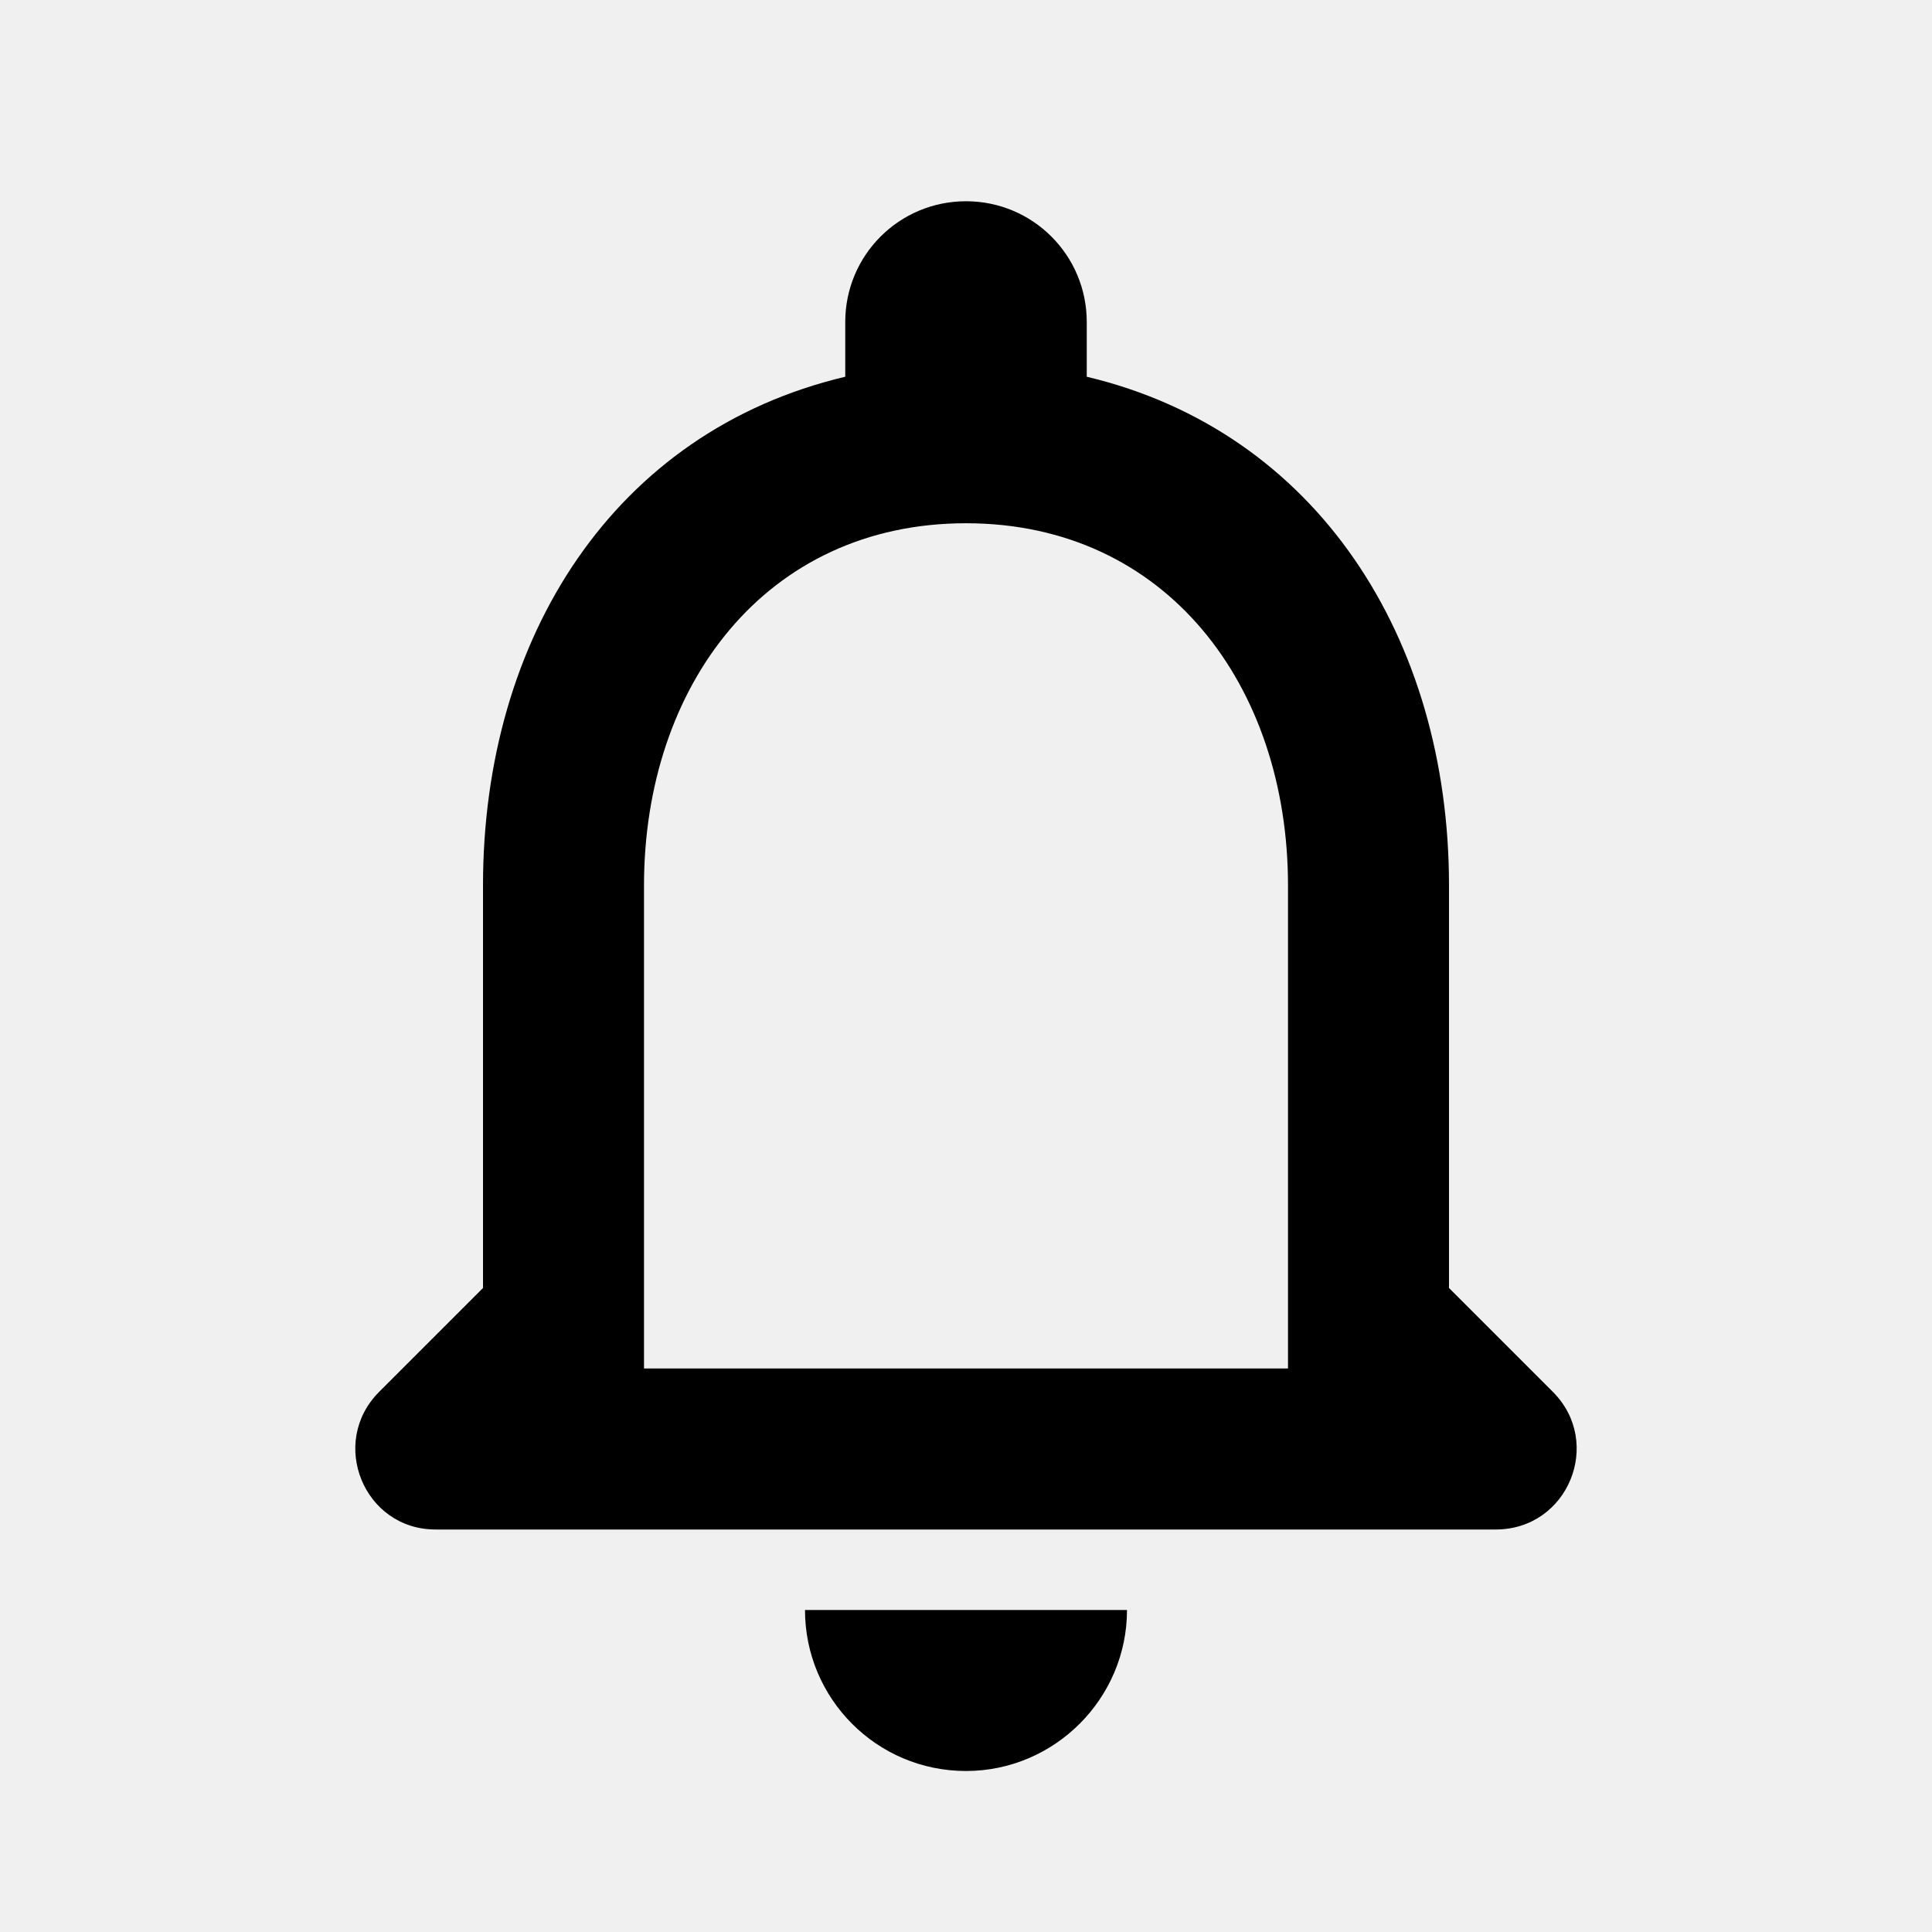
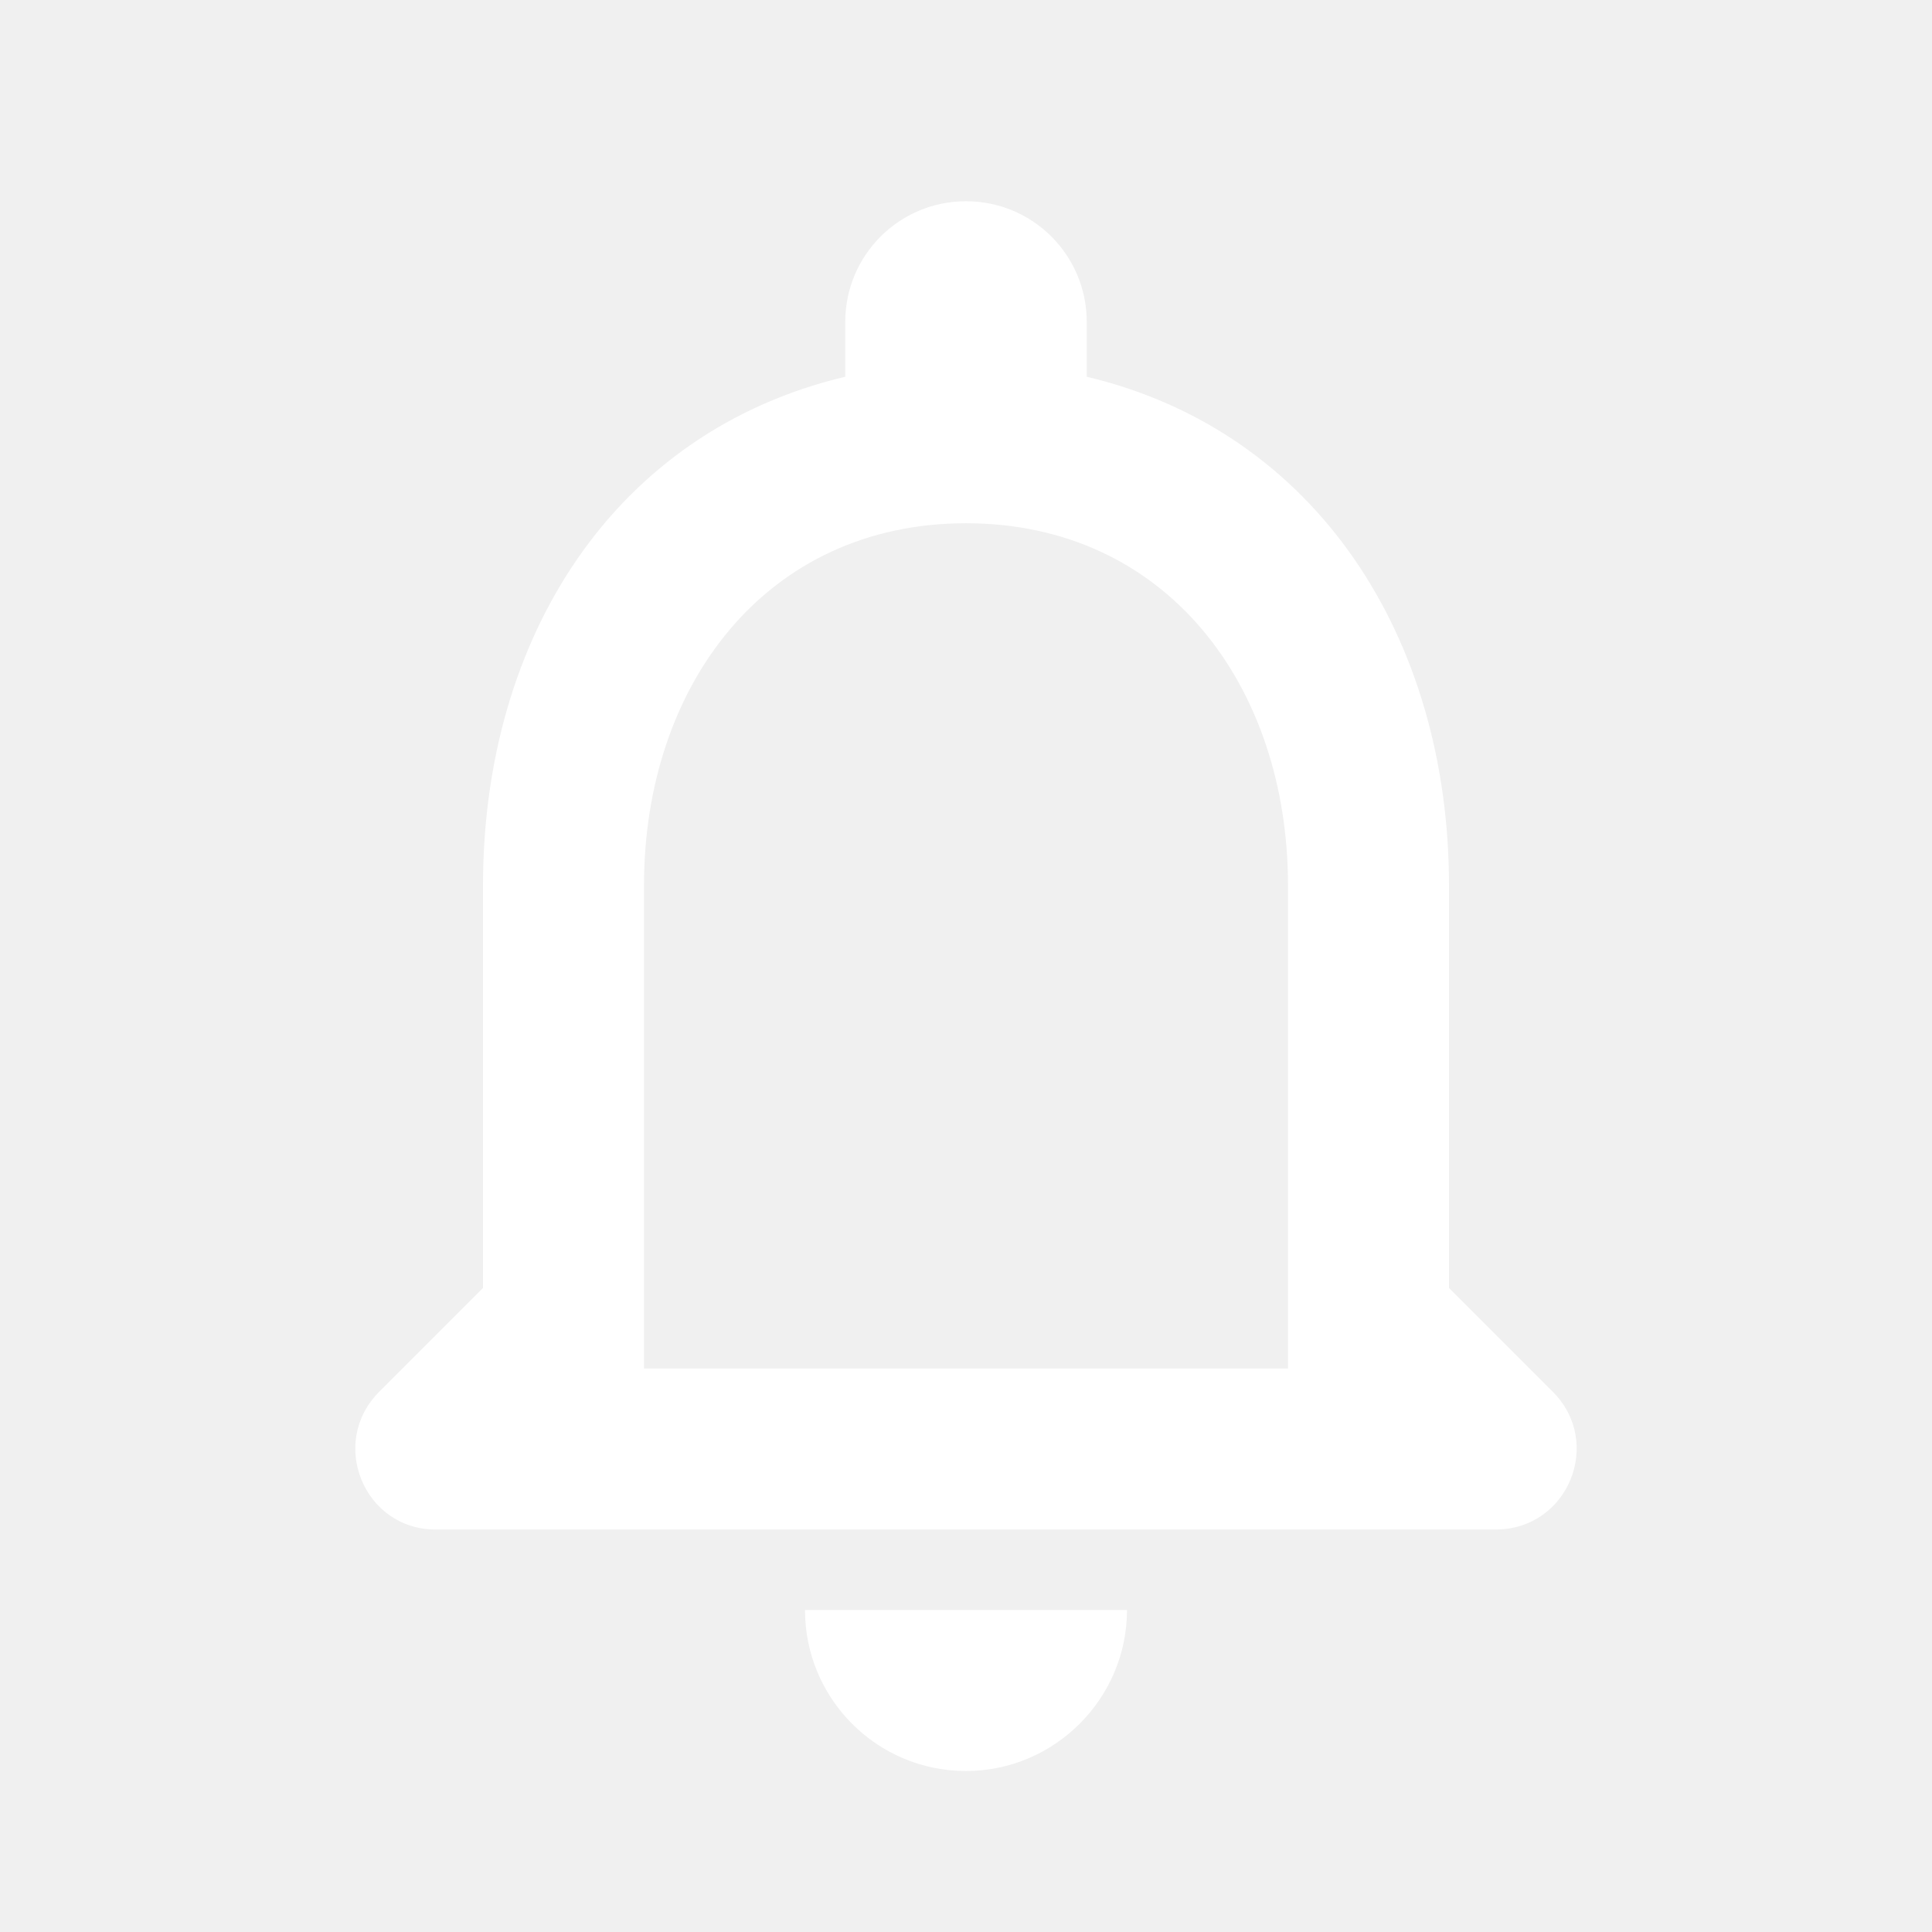
- <svg xmlns="http://www.w3.org/2000/svg" width="24" height="24" viewBox="0 0 24 24">
-   <path fill="none" d="M0 0h24v24H0V0z" />
-   <path d="M19.29 17.29L18 16v-5c0-3.07-1.64-5.64-4.5-6.32V4c0-.83-.67-1.5-1.5-1.5s-1.5.67-1.5 1.5v.68C7.63 5.36 6 7.92 6 11v5l-1.29 1.29c-.63.63-.19 1.71.7 1.71h13.17c.9 0 1.34-1.08.71-1.71zM16 17H8v-6c0-2.48 1.51-4.5 4-4.5s4 2.02 4 4.5v6zm-4 5c1.1 0 2-.9 2-2h-4c0 1.1.89 2 2 2z" />
+ <svg xmlns="http://www.w3.org/2000/svg" width="24" height="24" viewBox="0 0 24 24" fill="none">
+   <g clip-path="url(#clip0_1_4)">
+     <path d="M19.29 17.29L18 16V11C18 7.93 16.36 5.36 13.5 4.68V4C13.5 3.17 12.83 2.5 12 2.5C11.17 2.5 10.5 3.17 10.5 4V4.68C7.63 5.36 6 7.92 6 11V16L4.71 17.29C4.08 17.92 4.52 19 5.41 19H18.58C19.48 19 19.92 17.92 19.29 17.29ZM16 17H8V11C8 8.52 9.51 6.5 12 6.5C14.49 6.5 16 8.52 16 11V17ZM12 22C13.1 22 14 21.1 14 20H10C10 21.1 10.89 22 12 22Z" fill="white" />
+   </g>
+   <defs>
+     <clipPath id="clip0_1_4">
+       <rect width="24" height="24" fill="white" />
+     </clipPath>
+   </defs>
</svg>
